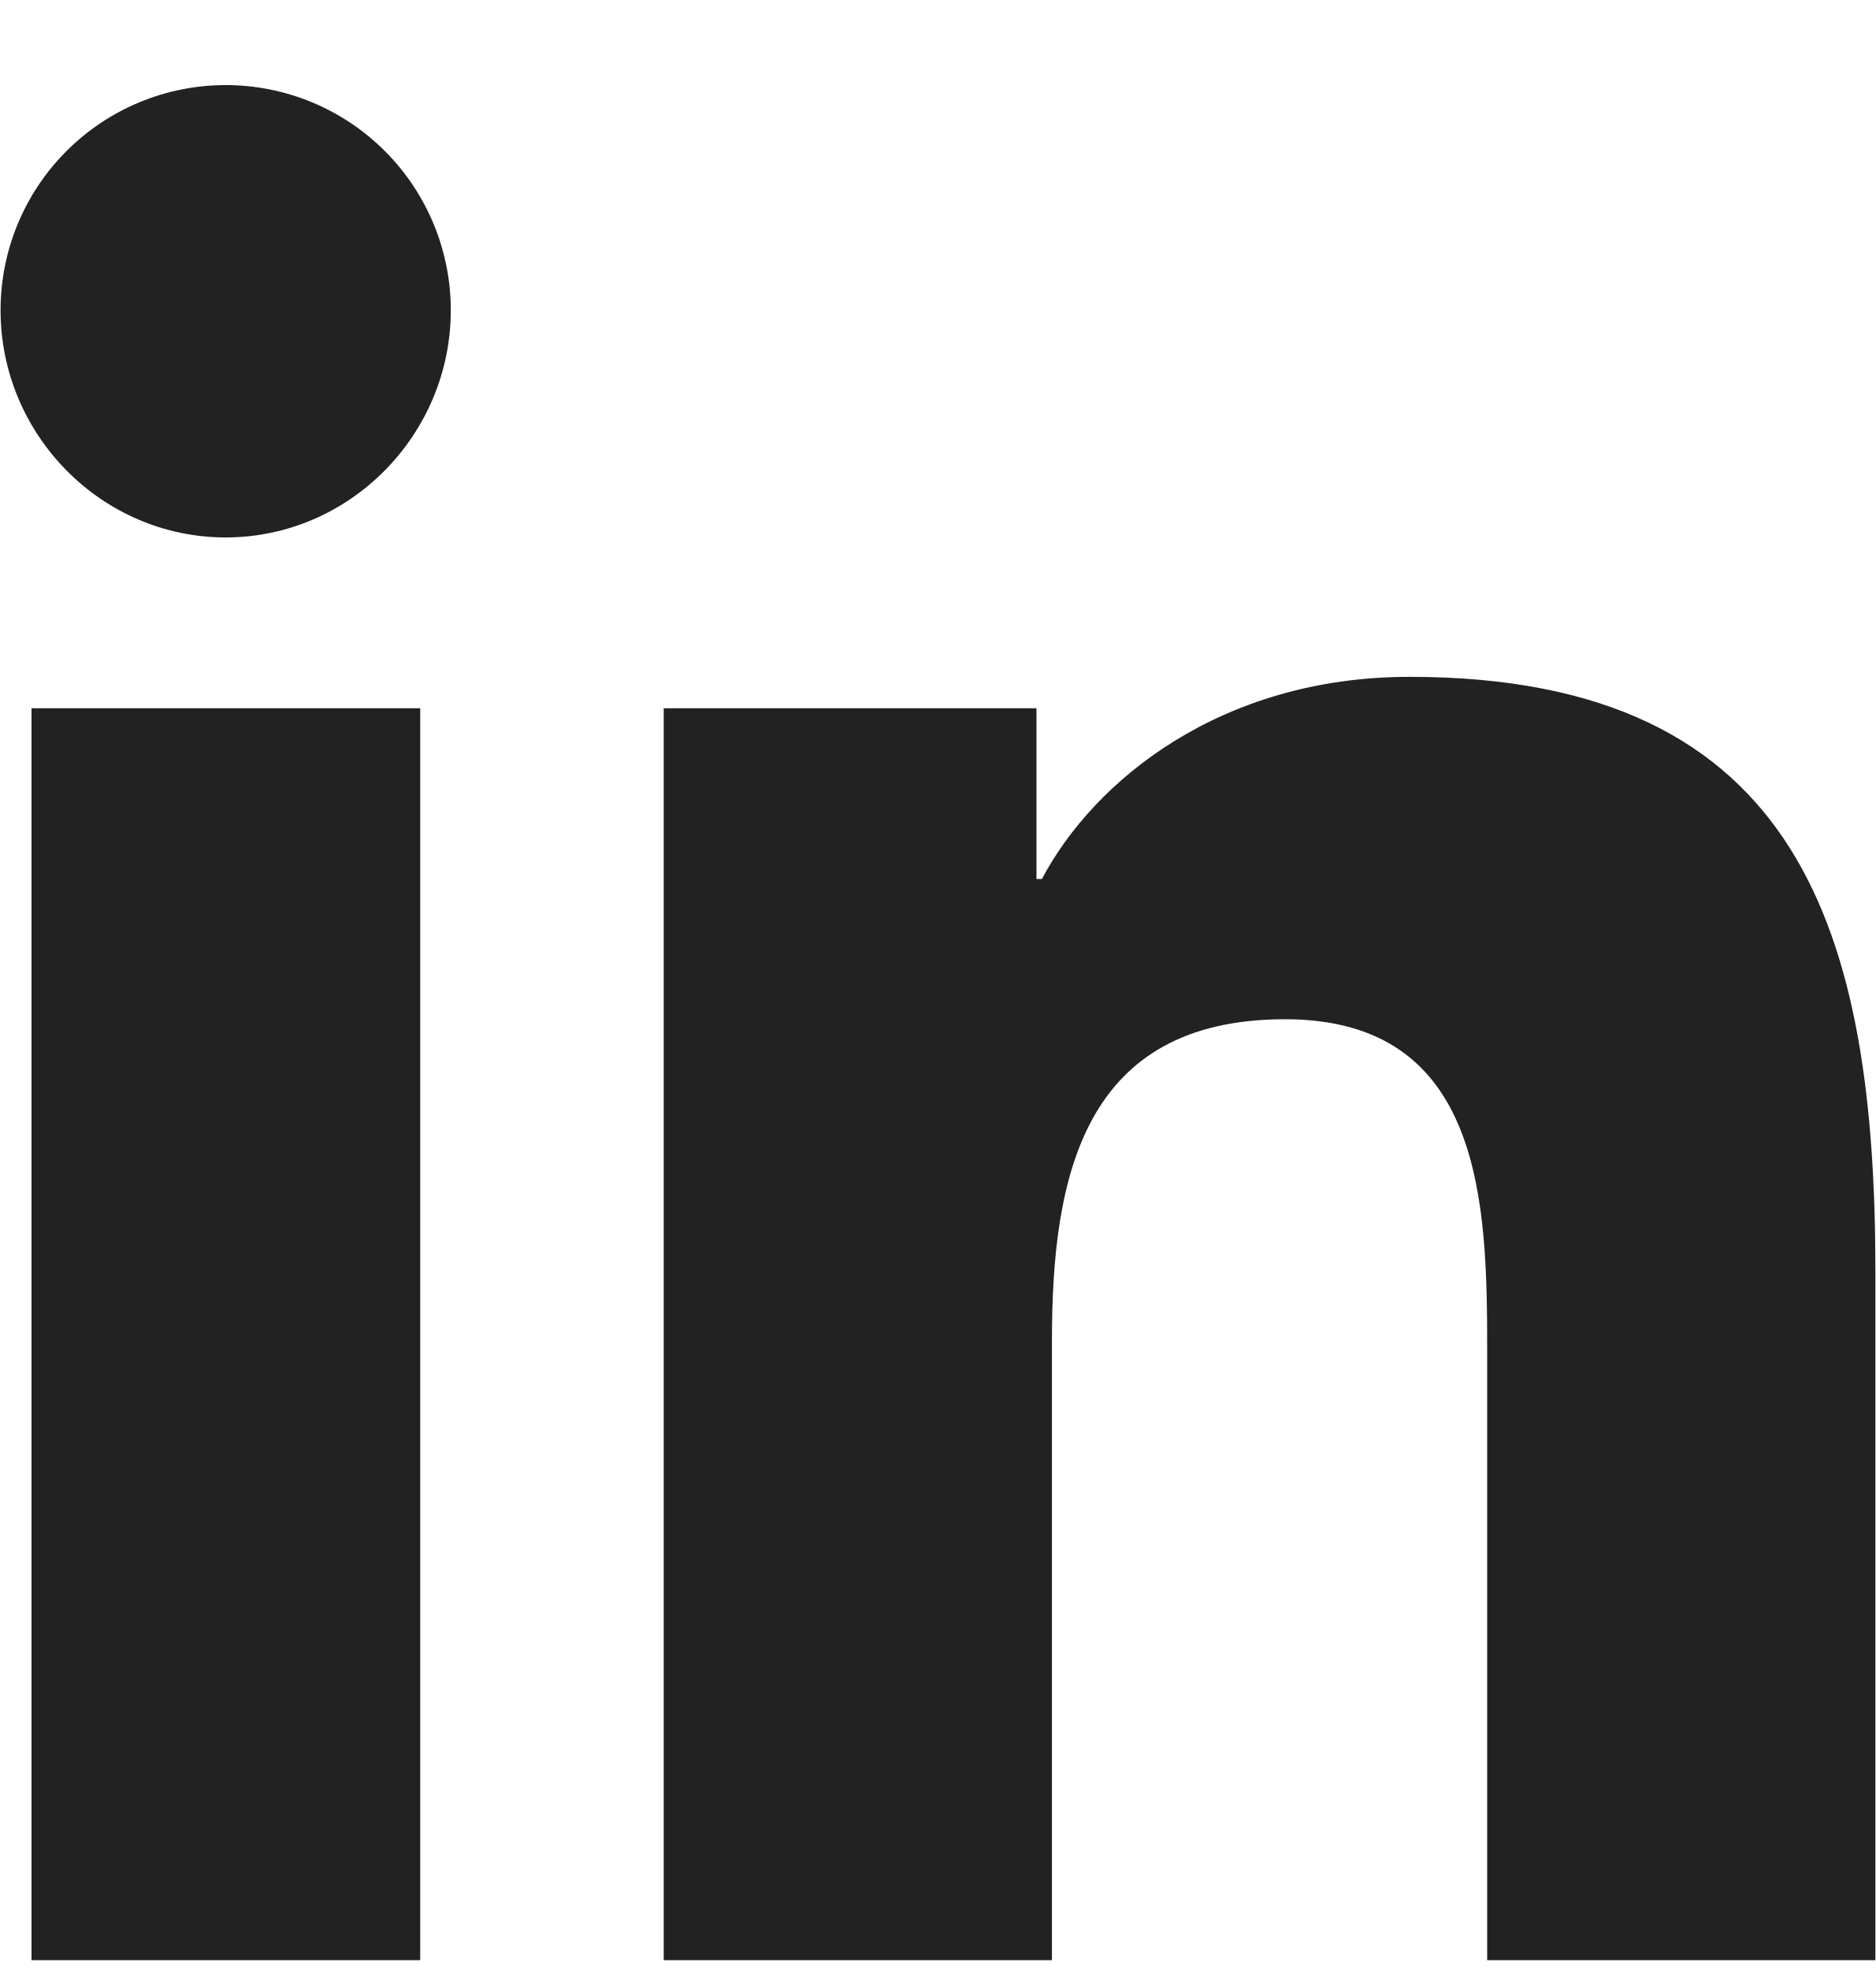
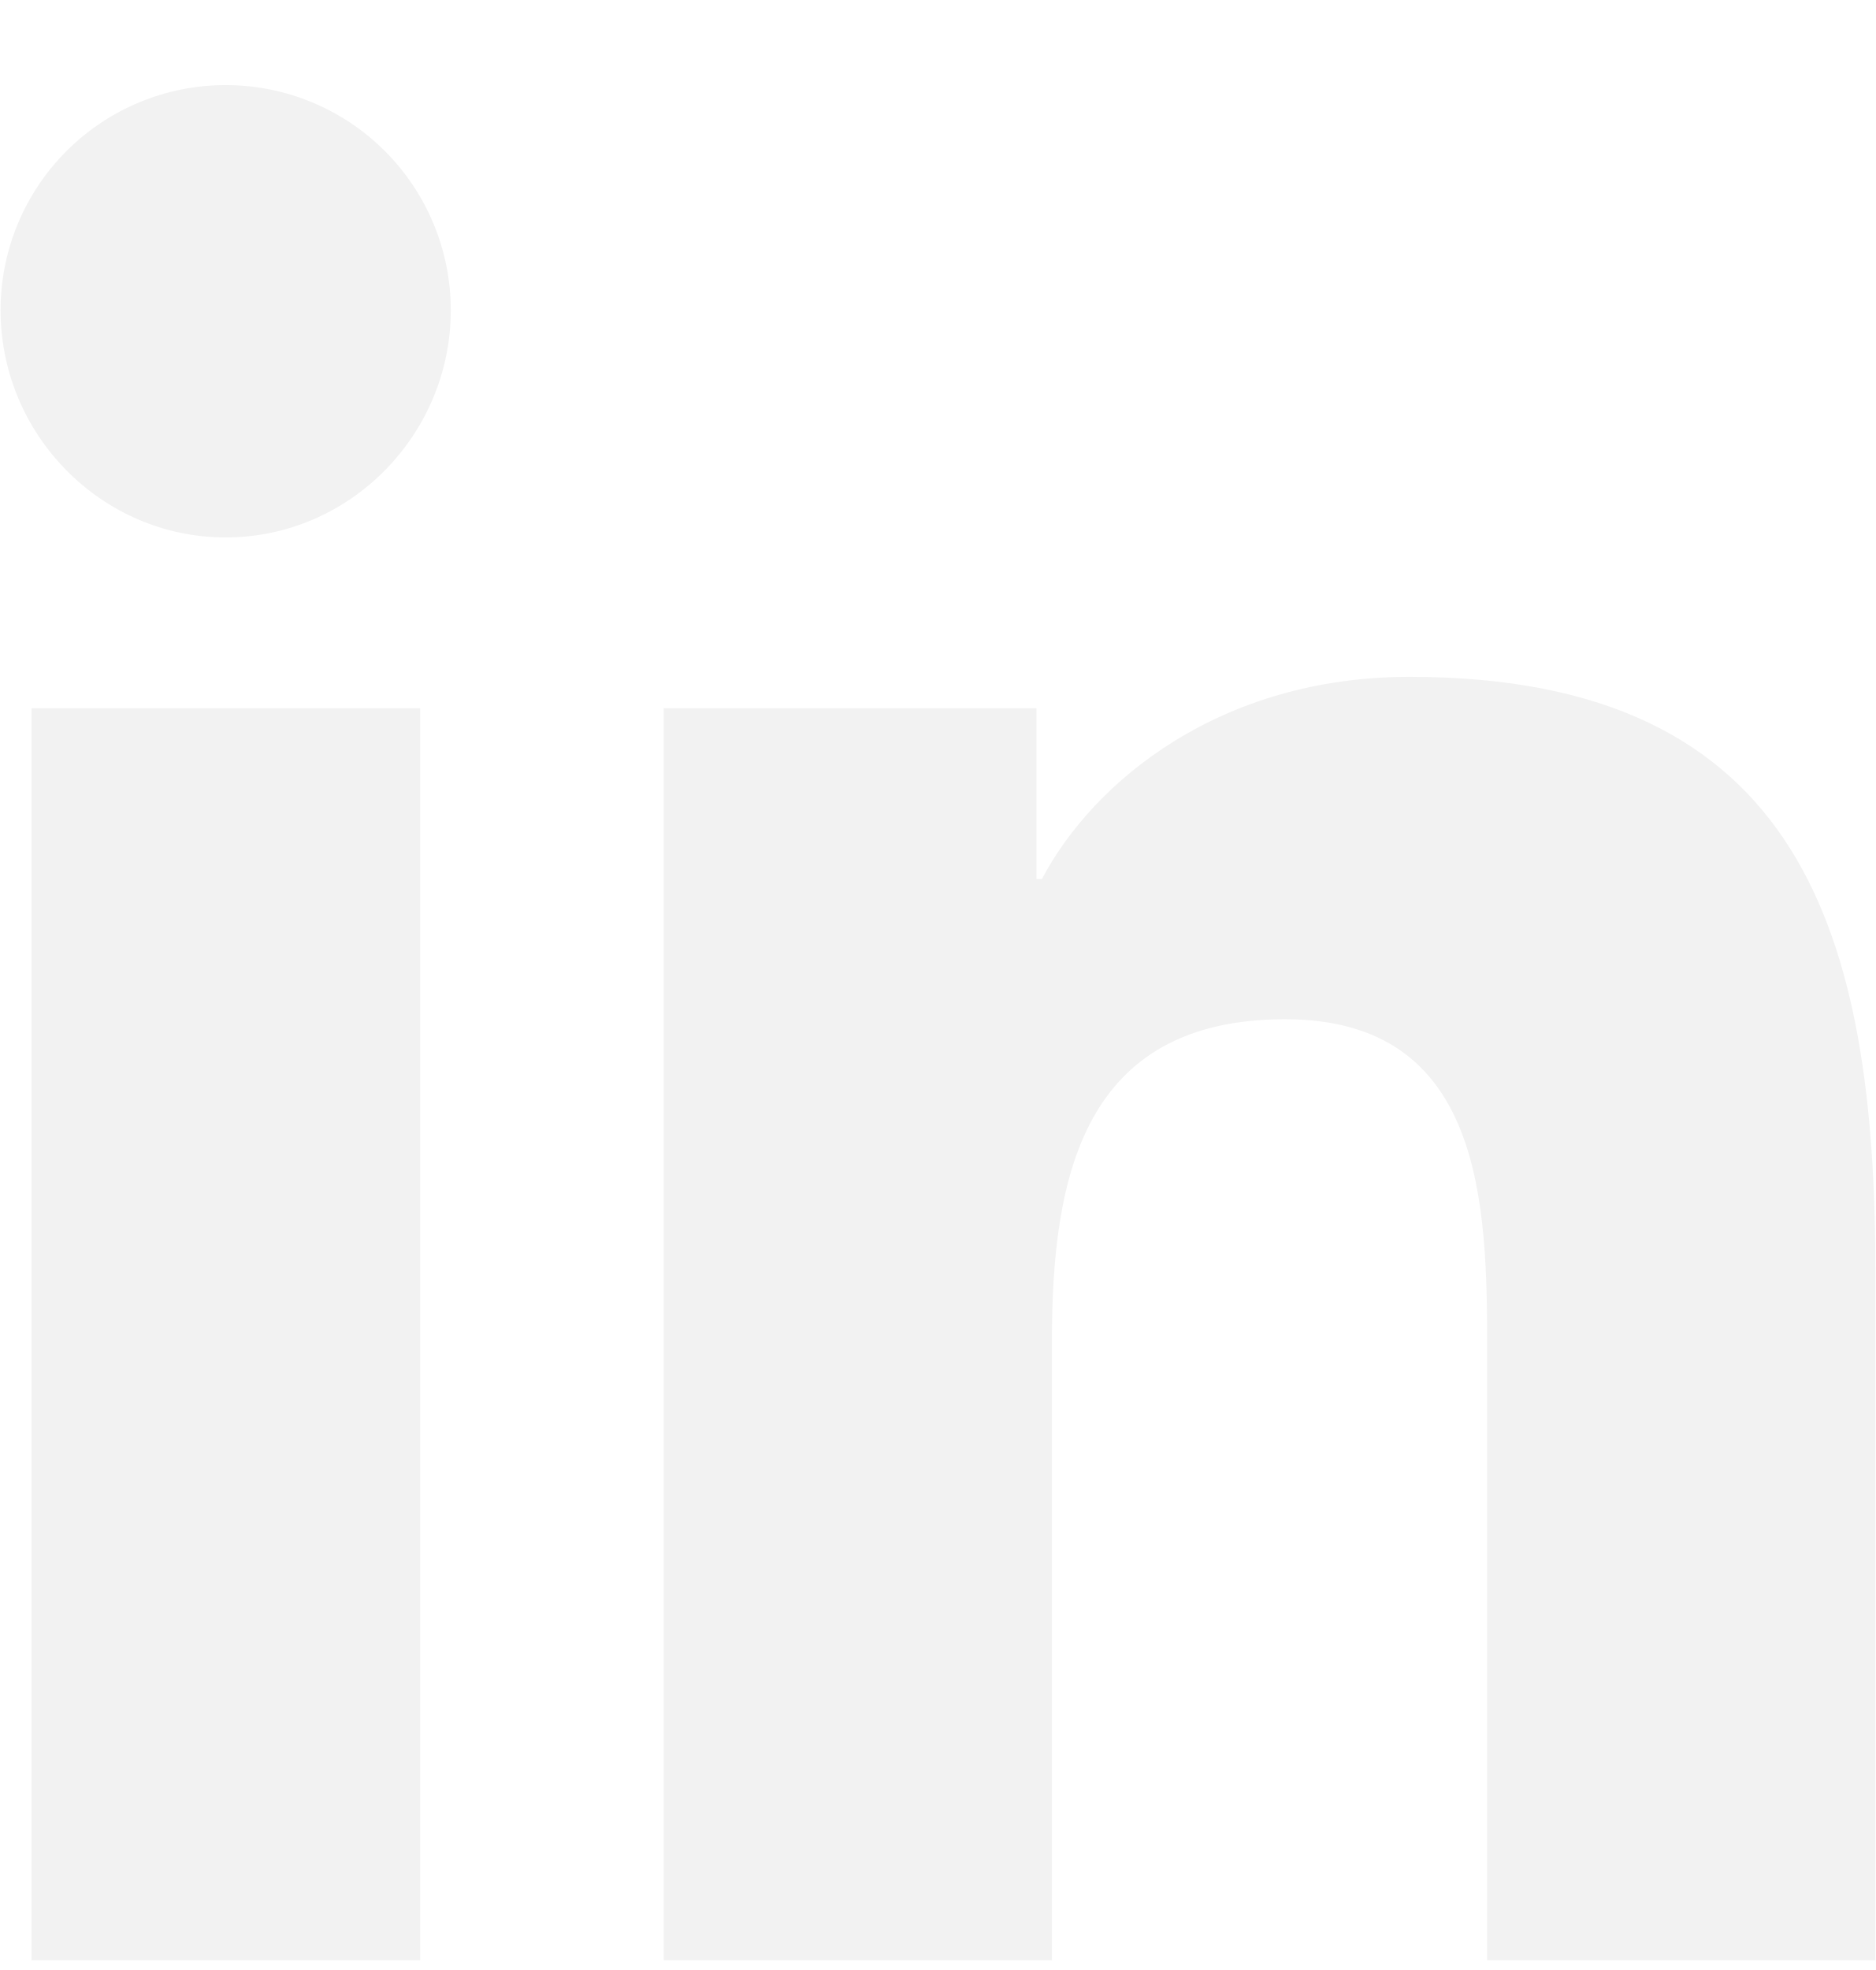
<svg xmlns="http://www.w3.org/2000/svg" width="20" height="21" viewBox="0 0 20 21" fill="none">
-   <path d="M4.48 20.895H0.336V7.55H4.48V20.895ZM2.406 5.729C1.081 5.729 0.006 4.632 0.006 3.307C0.006 2.67 0.259 2.06 0.709 1.61C1.159 1.16 1.769 0.907 2.406 0.907C3.042 0.907 3.653 1.16 4.103 1.61C4.553 2.06 4.806 2.67 4.806 3.307C4.806 4.632 3.73 5.729 2.406 5.729ZM19.99 20.895H15.855V14.398C15.855 12.85 15.823 10.865 13.7 10.865C11.546 10.865 11.215 12.547 11.215 14.287V20.895H7.076V7.55H11.05V9.37H11.108C11.662 8.322 13.013 7.215 15.029 7.215C19.223 7.215 19.994 9.977 19.994 13.564V20.895H19.99Z" fill="#222222" />
+   <path d="M4.48 20.895H0.336V7.55H4.48V20.895ZM2.406 5.729C1.081 5.729 0.006 4.632 0.006 3.307C0.006 2.67 0.259 2.06 0.709 1.61C1.159 1.16 1.769 0.907 2.406 0.907C3.042 0.907 3.653 1.16 4.103 1.61C4.553 2.06 4.806 2.67 4.806 3.307C4.806 4.632 3.73 5.729 2.406 5.729ZM19.99 20.895H15.855V14.398C15.855 12.85 15.823 10.865 13.7 10.865C11.546 10.865 11.215 12.547 11.215 14.287V20.895H7.076V7.55H11.05V9.37H11.108C11.662 8.322 13.013 7.215 15.029 7.215C19.223 7.215 19.994 9.977 19.994 13.564V20.895H19.99Z" fill="#F2F2F2" />
</svg>
